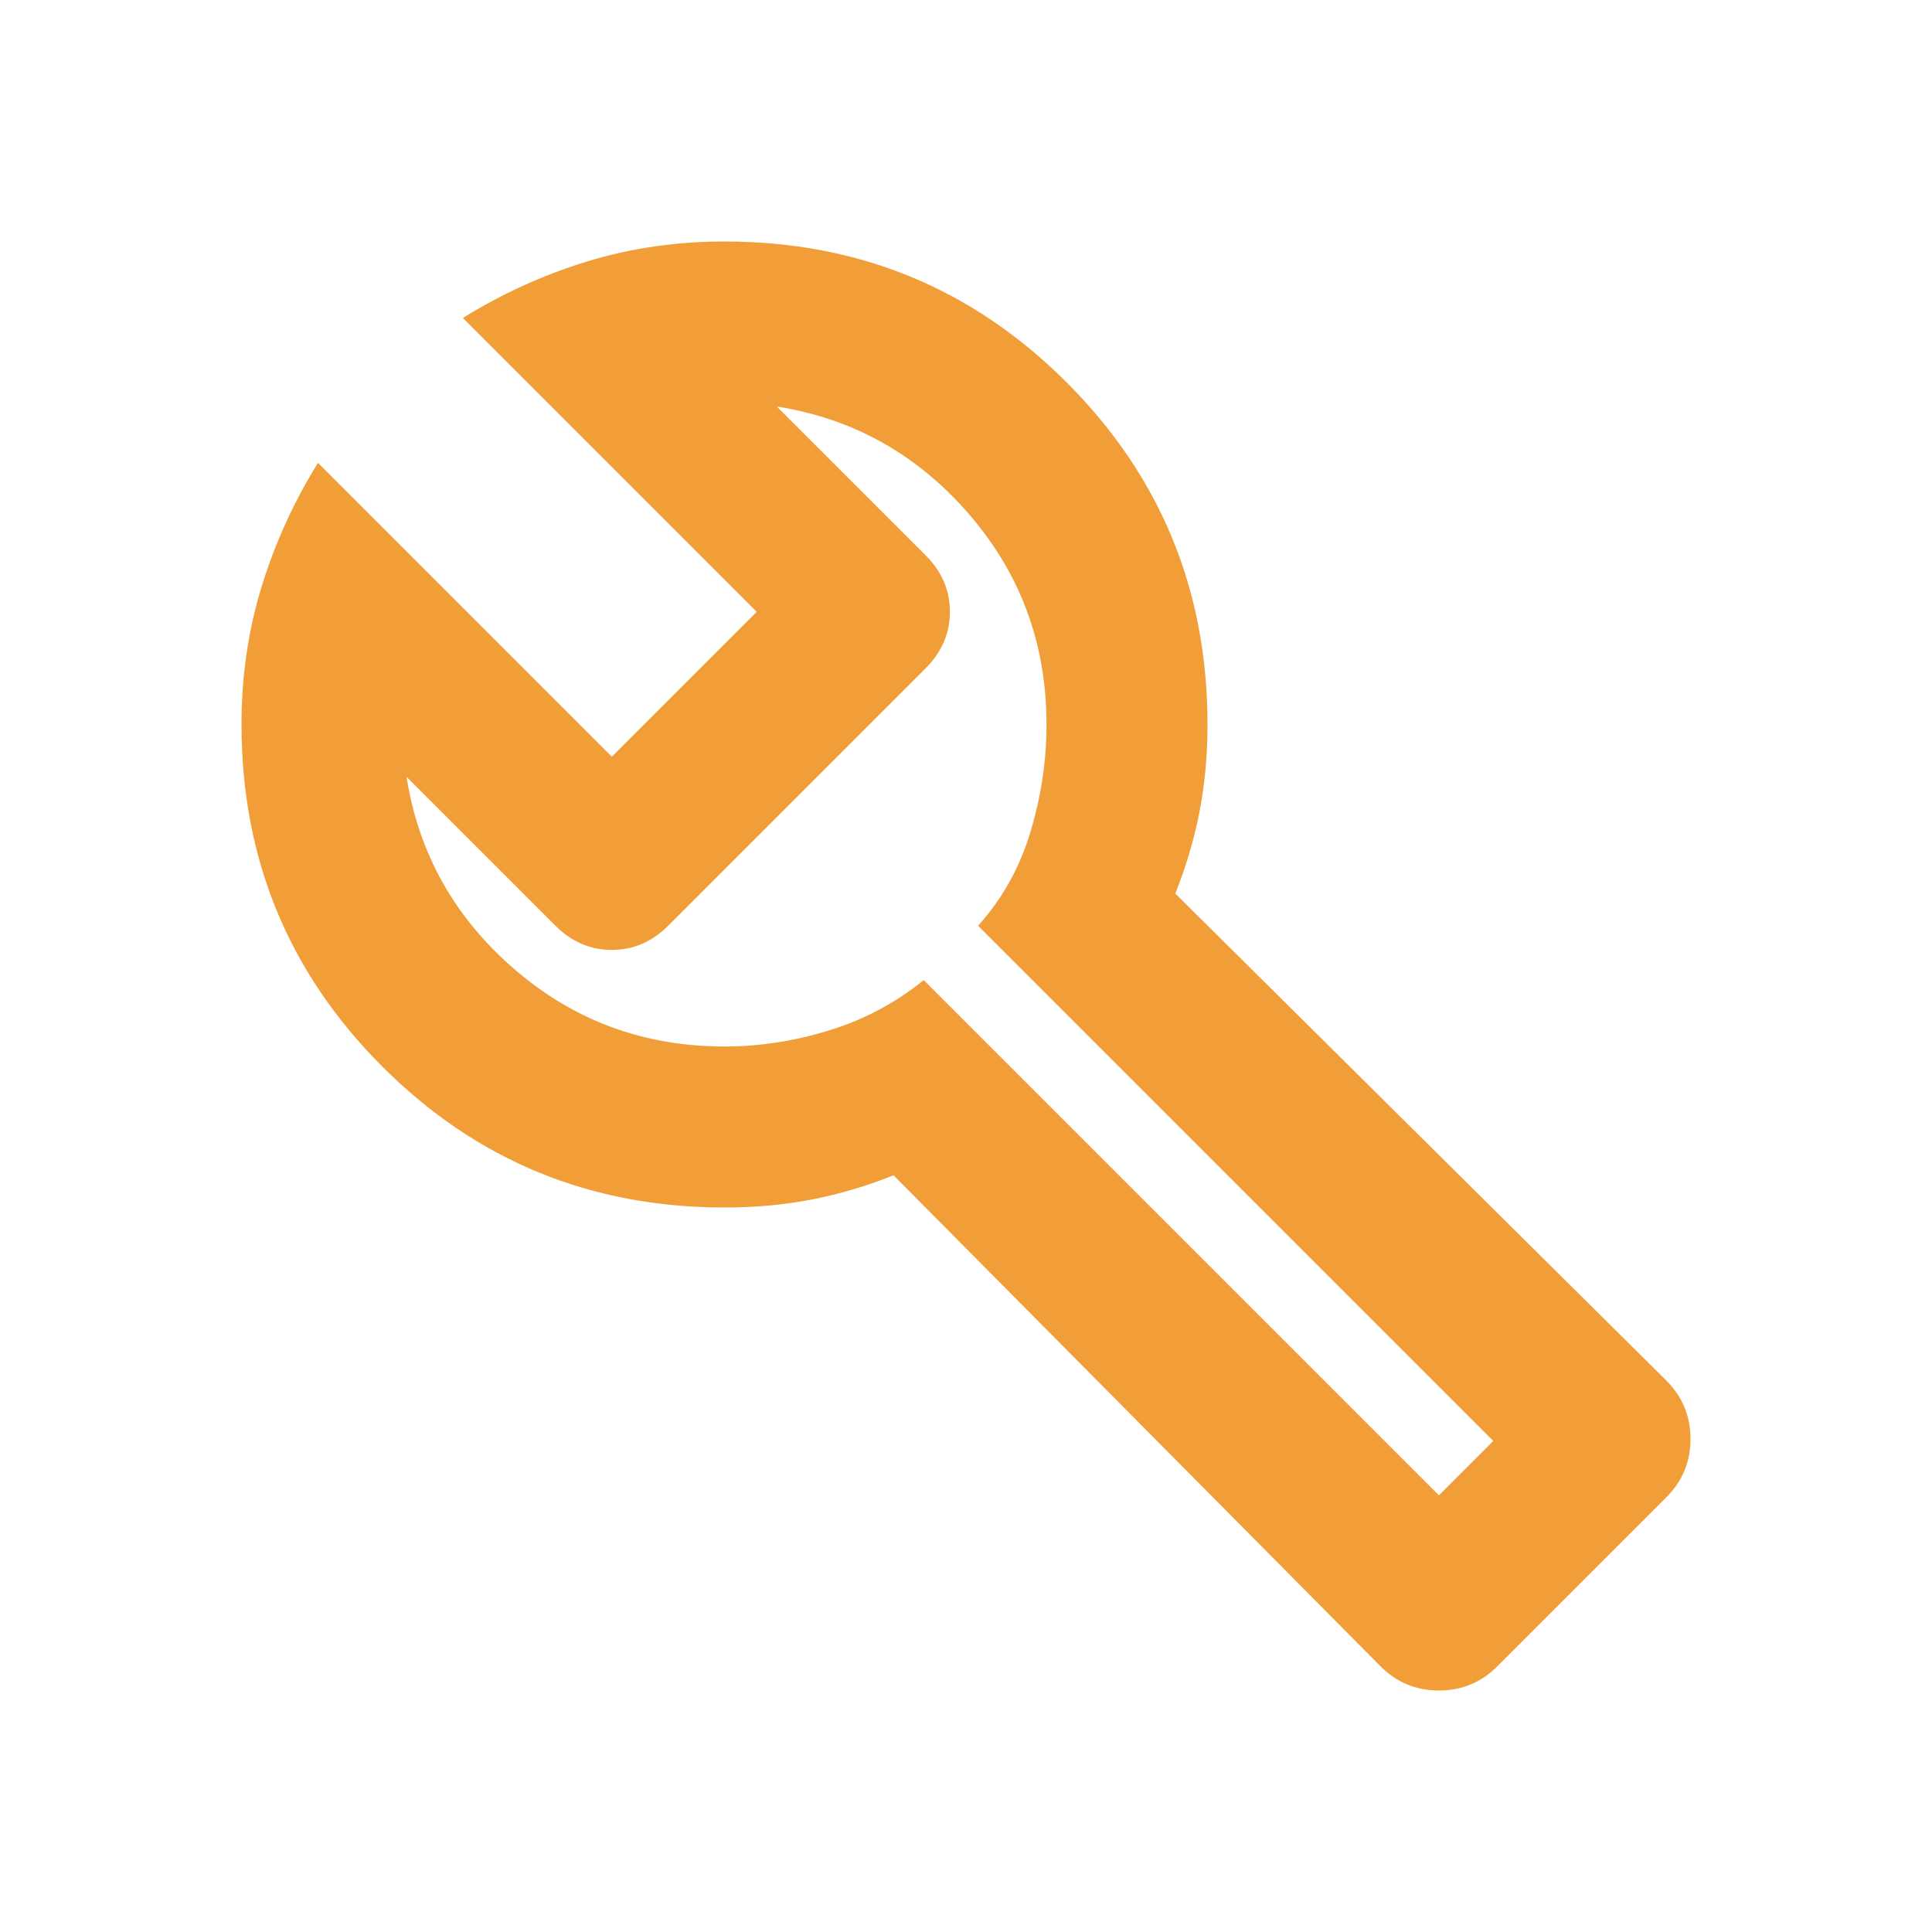
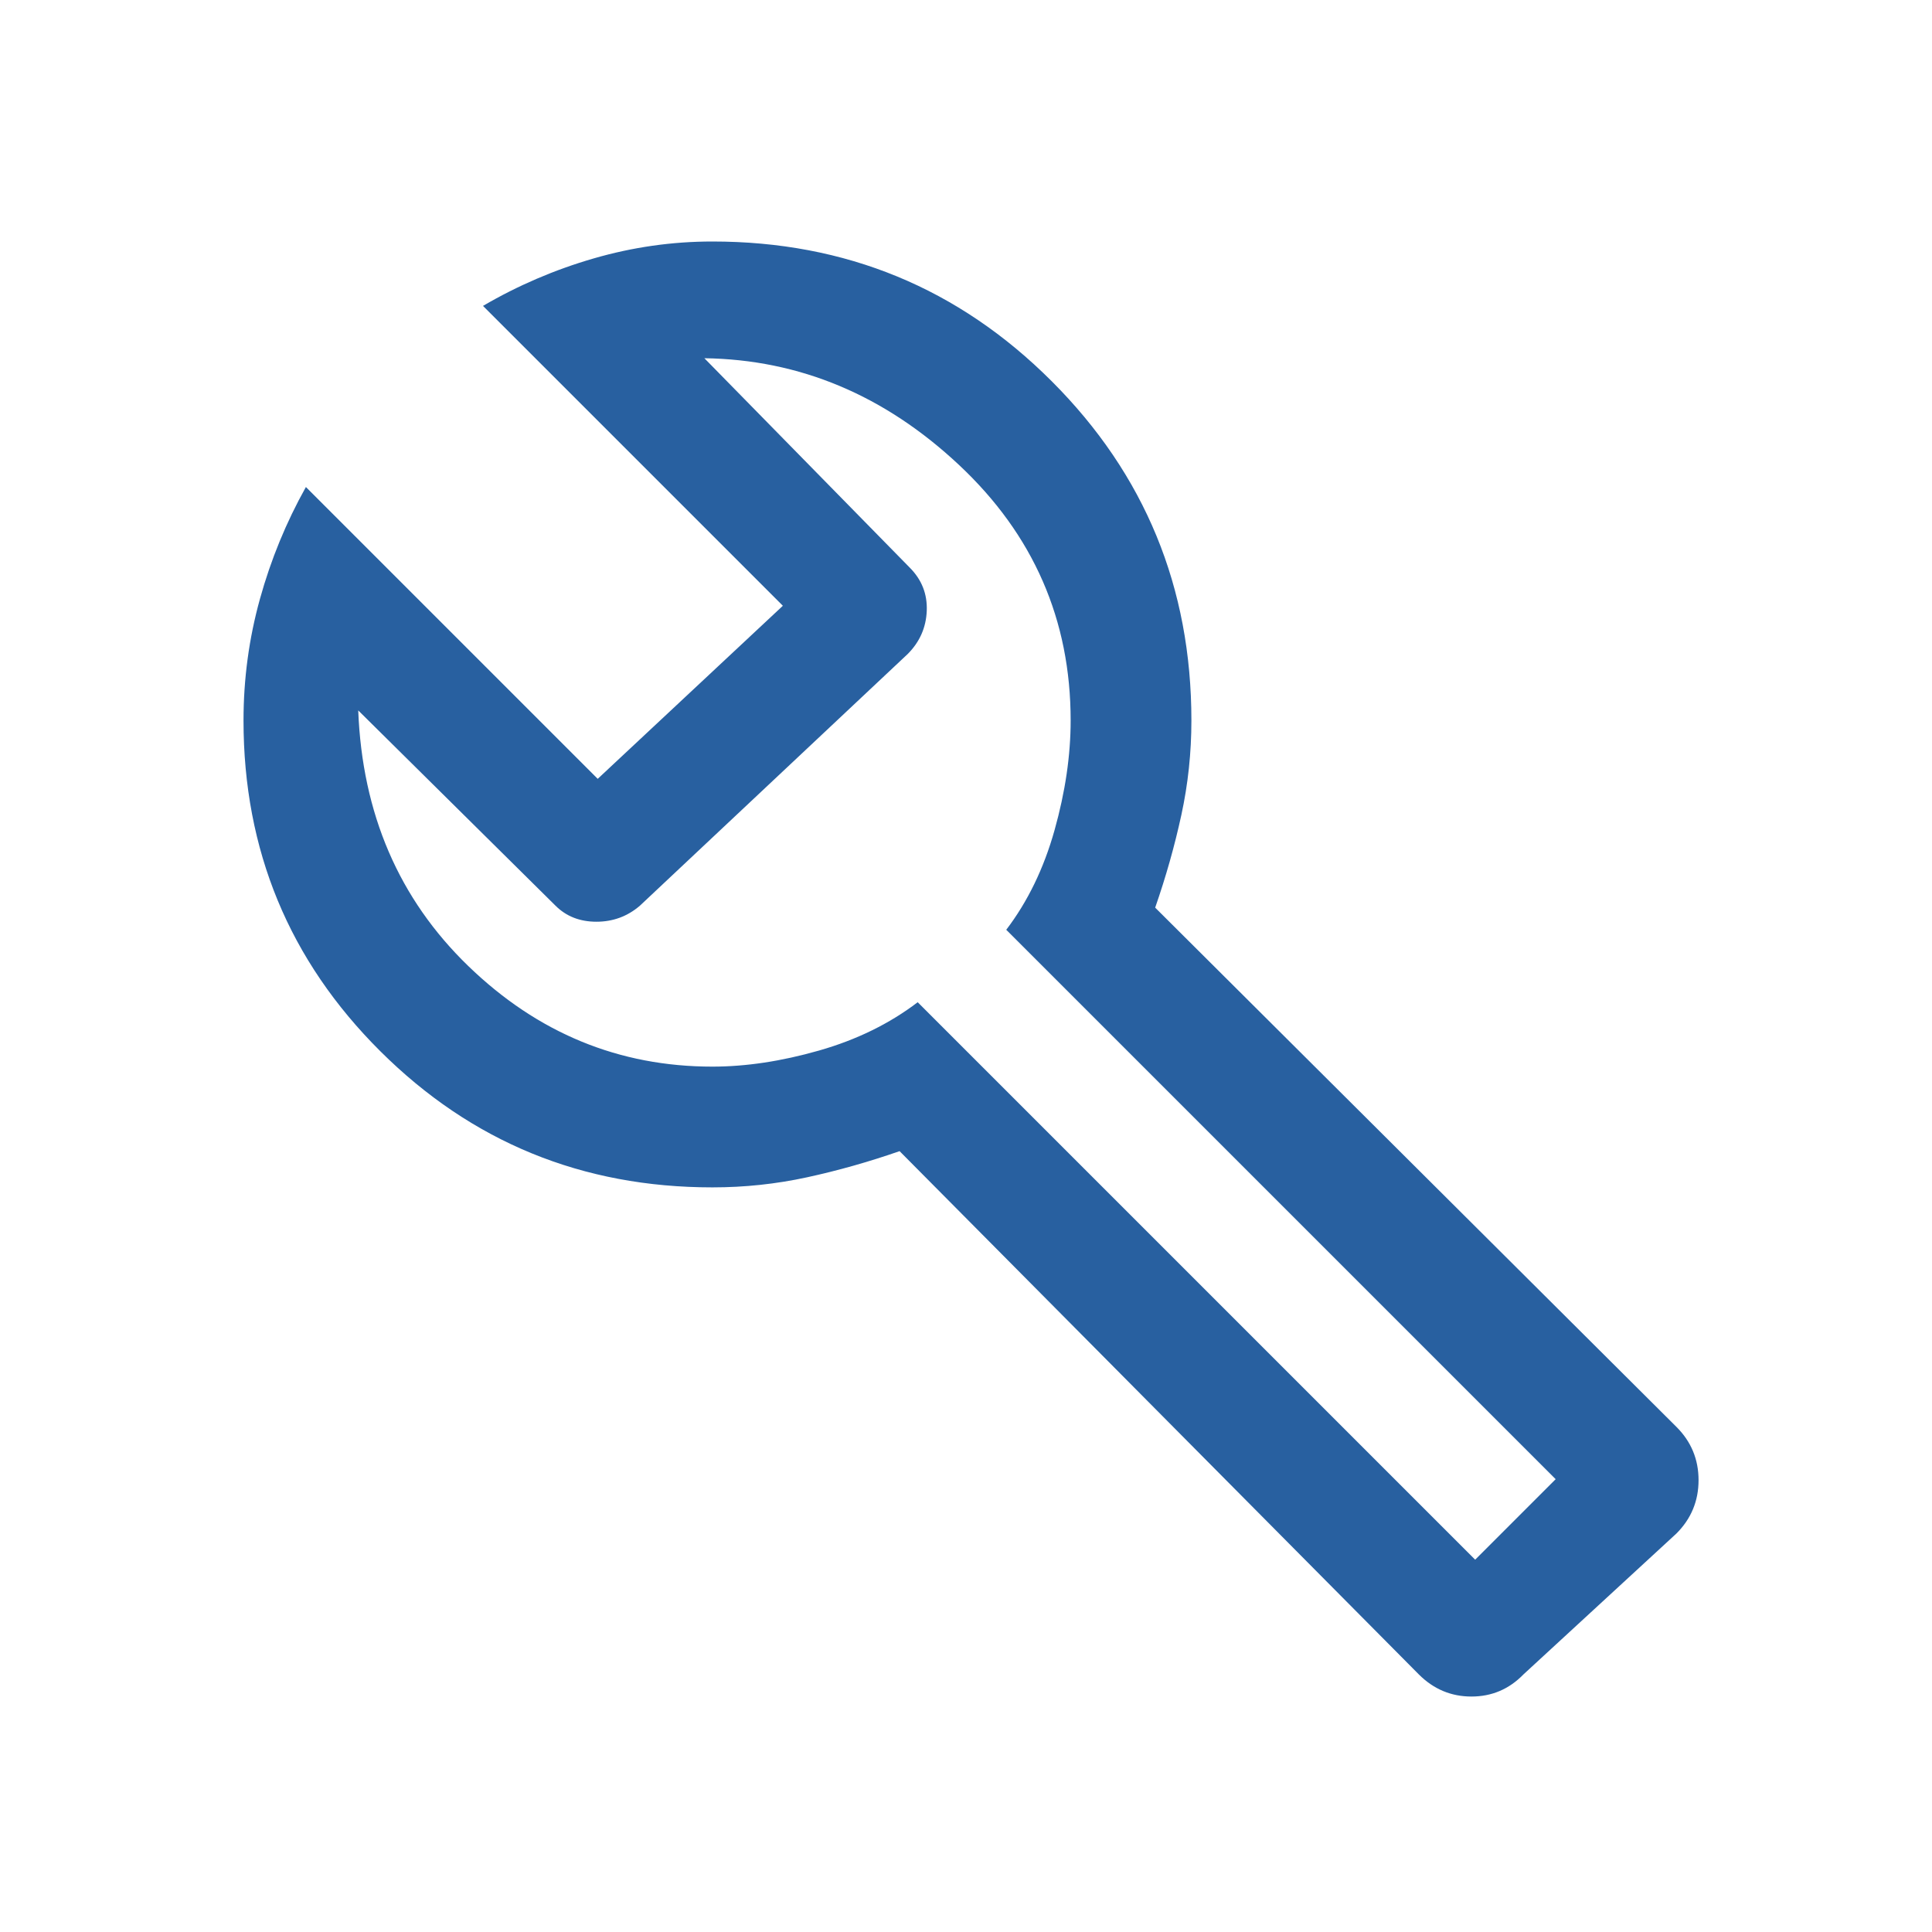
- <svg xmlns="http://www.w3.org/2000/svg" height="24px" viewBox="0 -960 960 960" width="24px" fill="#F19E39">
-   <path d="M686-132 444-376q-20 8-40.5 12t-43.5 4q-100 0-170-70t-70-170q0-36 10-68.5t28-61.5l146 146 72-72-146-146q29-18 61.5-28t68.5-10q100 0 170 70t70 170q0 23-4 43.5T584-516l244 242q12 12 12 29t-12 29l-84 84q-12 12-29 12t-29-12Zm29-85 27-27-256-256q18-20 26-46.5t8-53.5q0-60-38.5-104.5T386-758l74 74q12 12 12 28t-12 28L332-500q-12 12-28 12t-28-12l-74-74q9 57 53.5 95.5T360-440q26 0 52-8t47-25l256 256ZM472-488Z" />
+ <svg xmlns="http://www.w3.org/2000/svg" height="48px" viewBox="0 -960 960 960" width="48px" fill="#2860a0">
+   <path d="M705-128 447-388q-23 8-46 13t-47 5q-97.08 0-165.04-67.67Q121-505.33 121-602q0-31 8.16-60.39T152-718l145 145 92-86-149-149q25.91-15.16 54.96-23.58Q324-840 354-840q99.17 0 168.58 69.42Q592-701.17 592-602q0 24-5 47t-13 46l259 258q11 10.96 11 26.48T833-198l-76 70q-10.7 11-25.85 11Q716-117 705-128Zm28-57 40-40-273-273q16-21 24-49.5t8-54.5q0-75-55.5-127T350-782l102 104q9 9 8.5 21.5T451-635L318-510q-9.27 8-21.64 8-12.36 0-20.36-8l-98-97q3 77 54.67 127T354-430q25 0 53-8t49-24l277 277ZM476-484Z" />
</svg>
